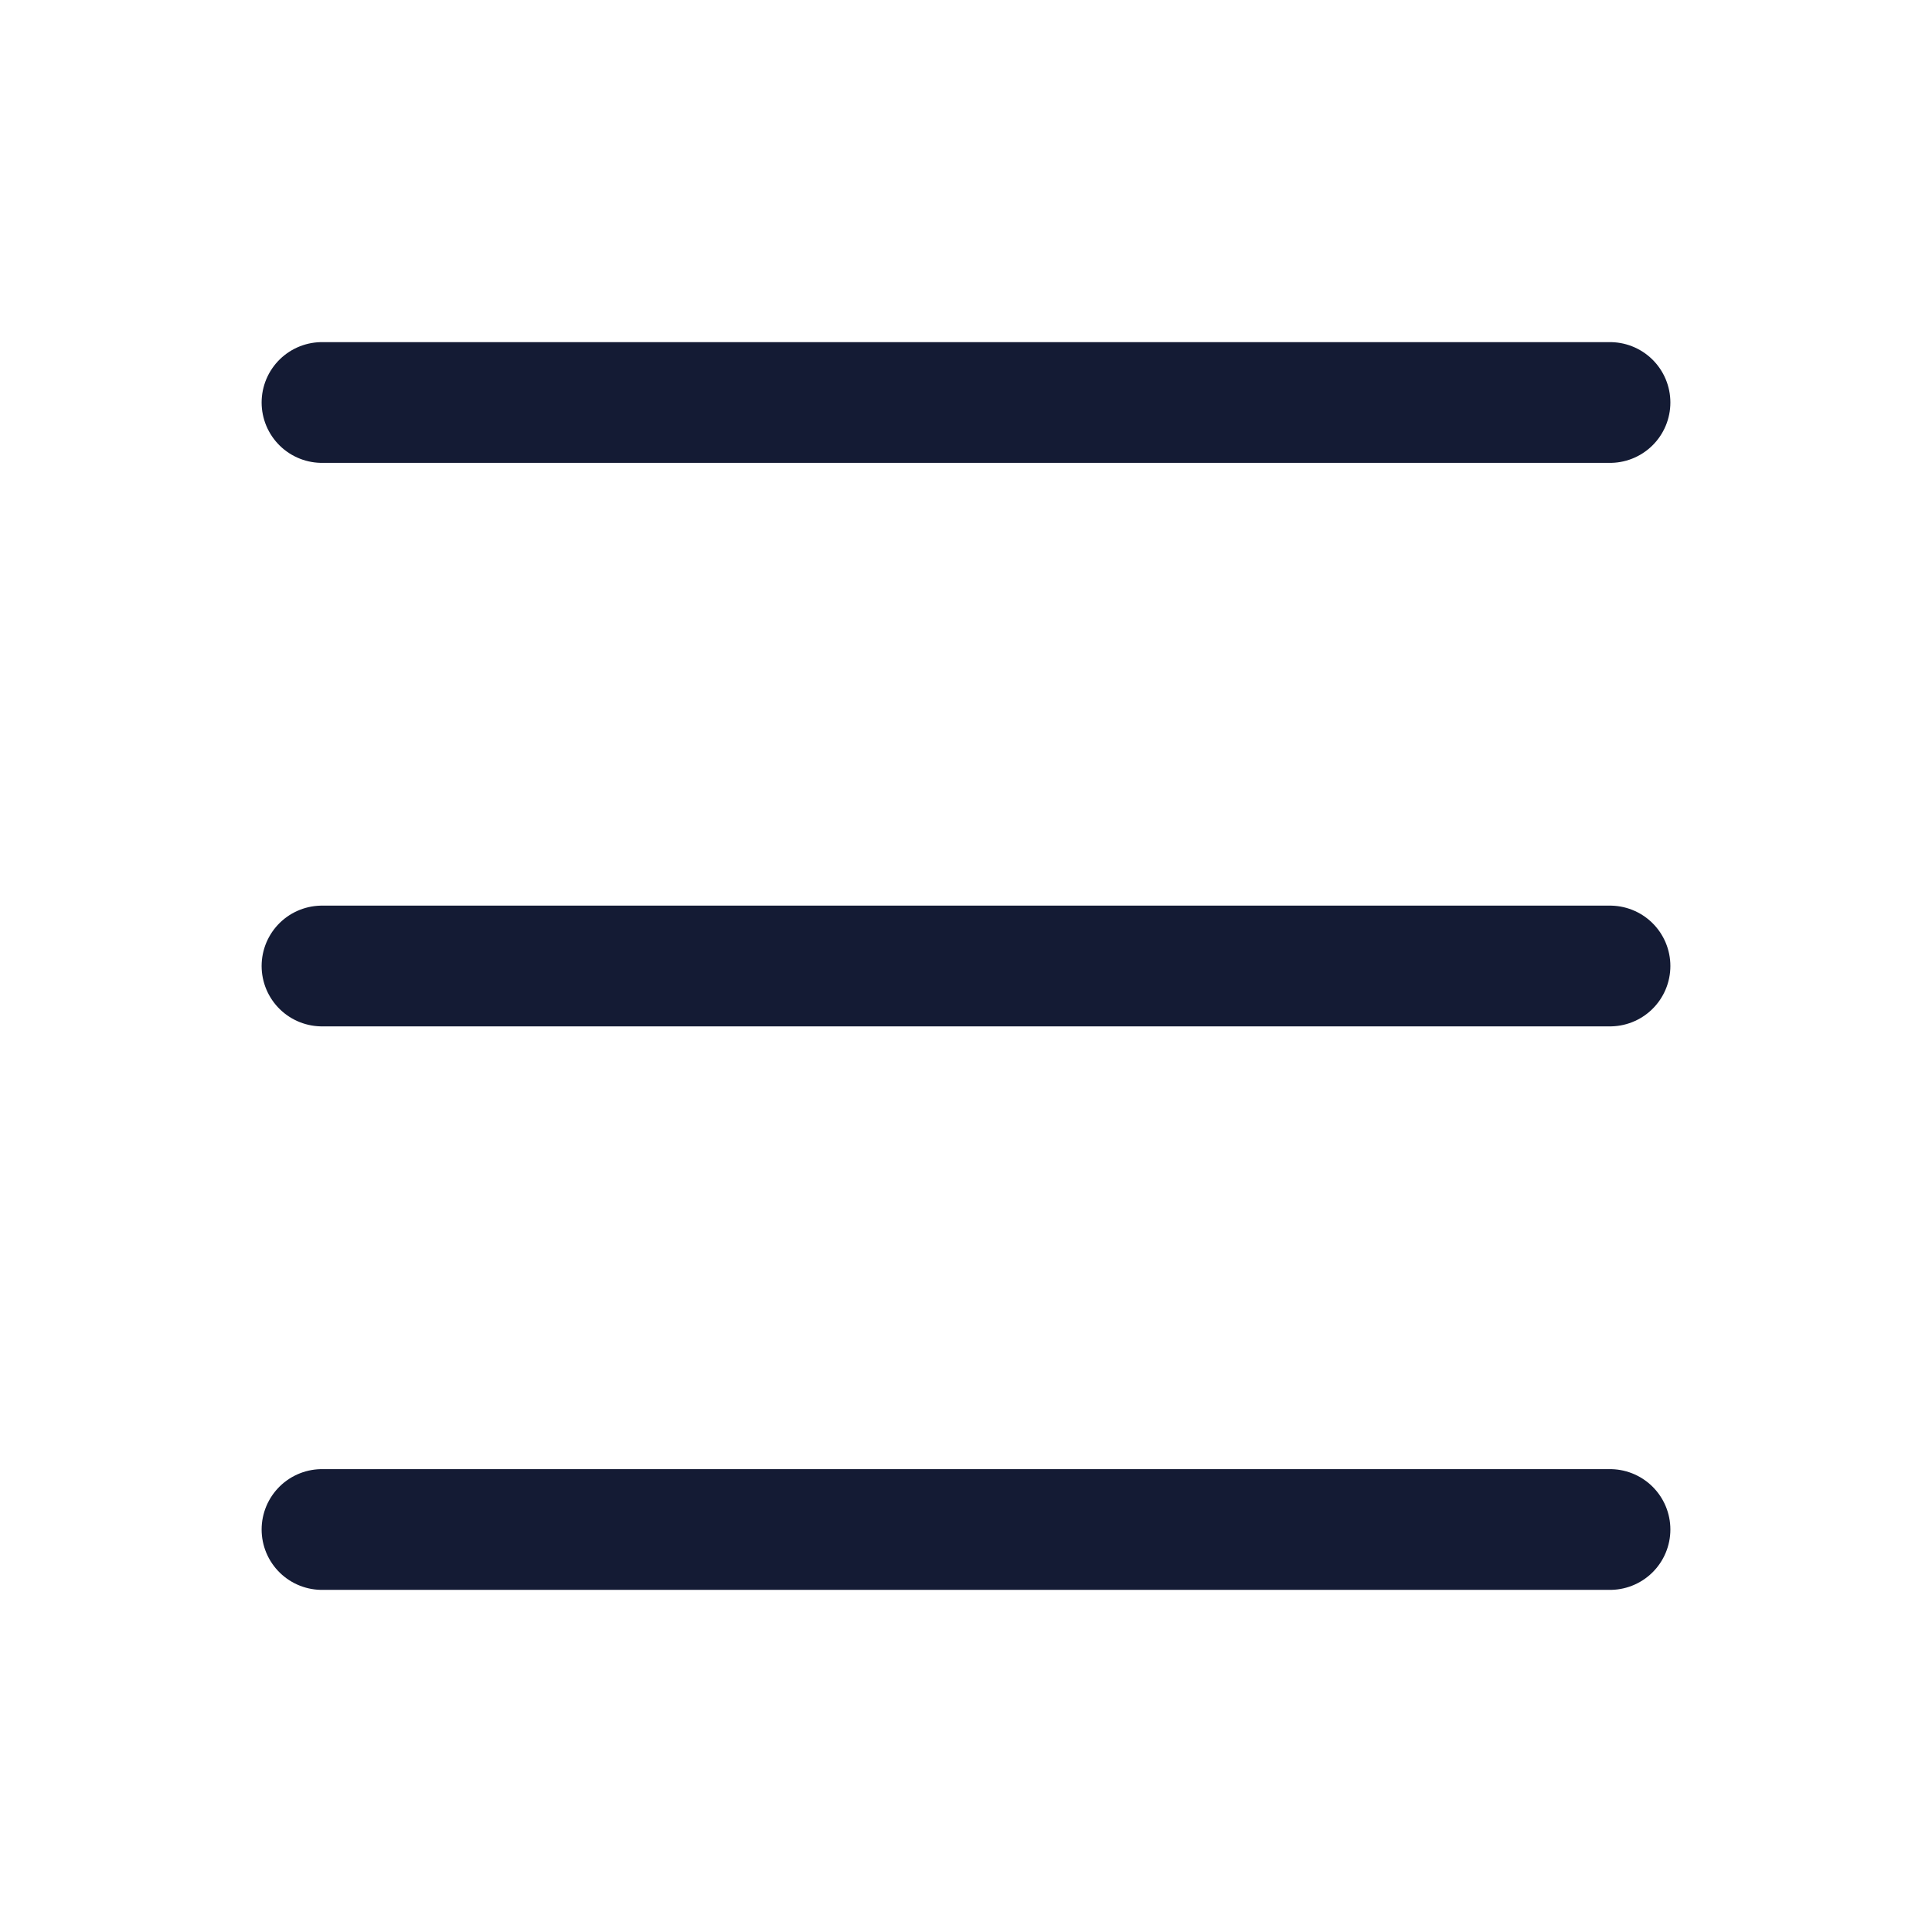
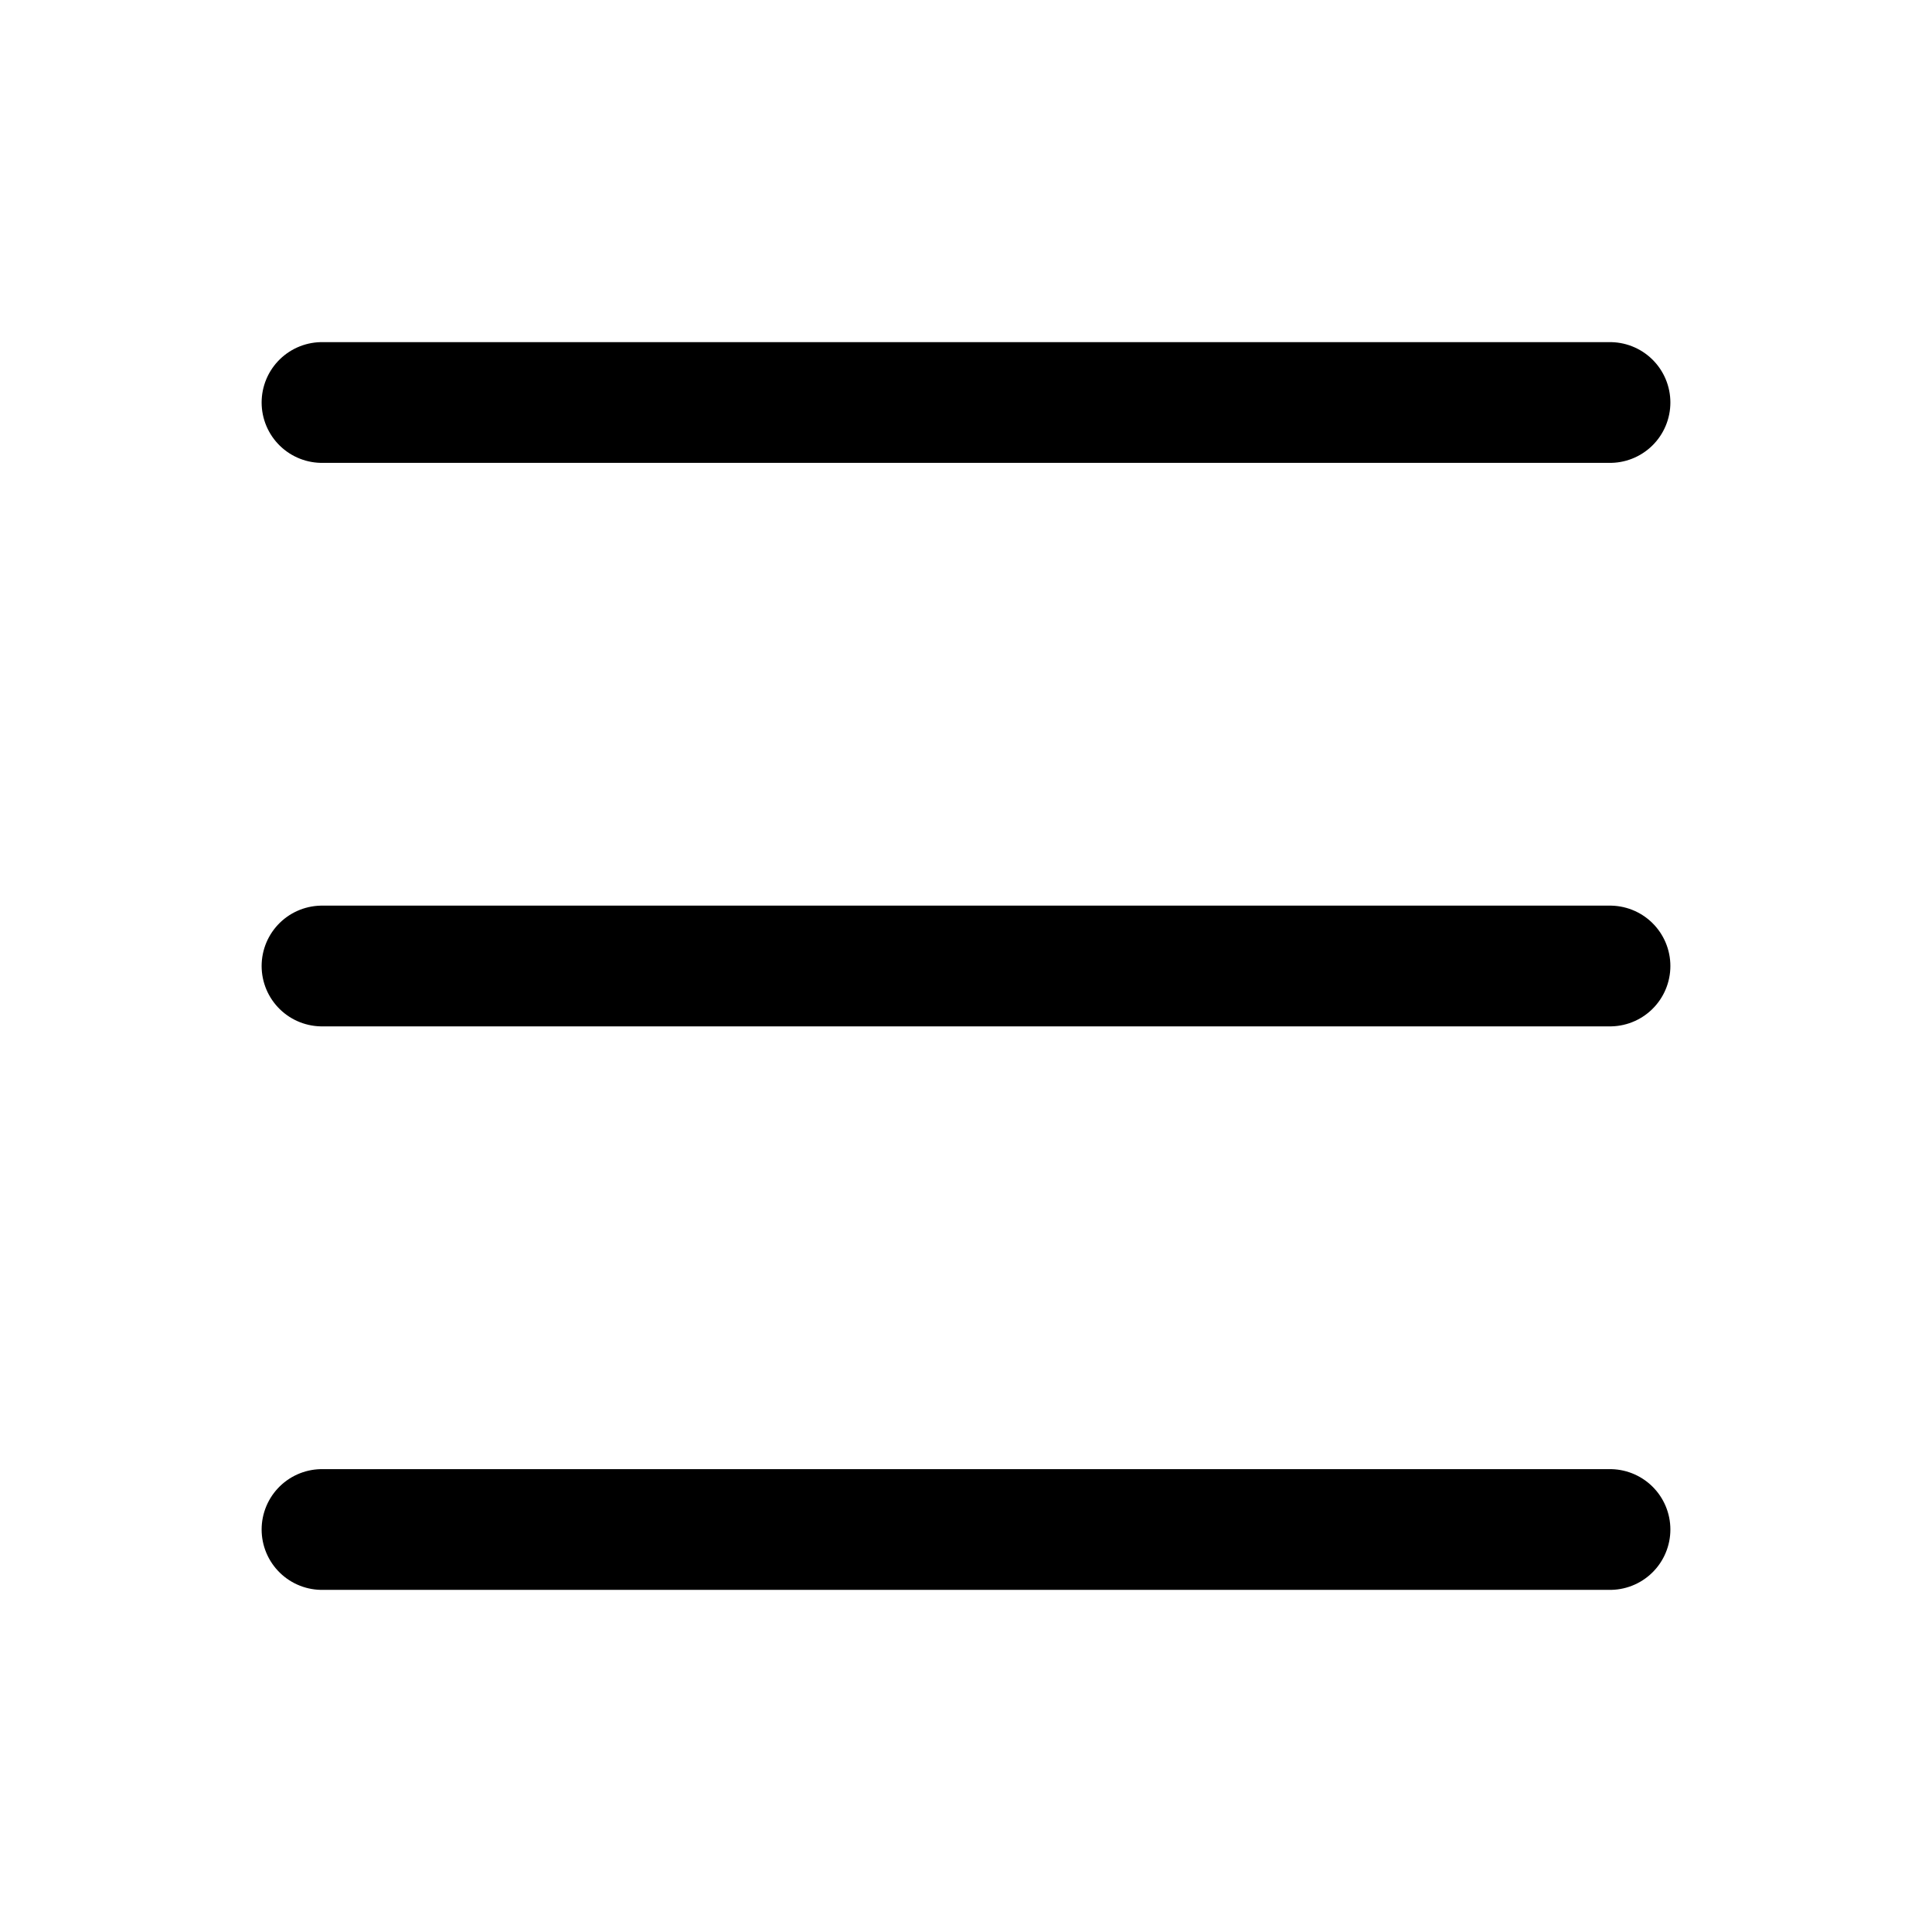
- <svg xmlns="http://www.w3.org/2000/svg" width="24" height="24" viewBox="0 0 24 24" fill="none">
-   <path d="M4 5L20 5" stroke="#141B34" stroke-width="1.5" stroke-linecap="round" stroke-linejoin="round" />
-   <path d="M4 12L20 12" stroke="#141B34" stroke-width="1.5" stroke-linecap="round" stroke-linejoin="round" />
-   <path d="M4 19L20 19" stroke="#141B34" stroke-width="1.5" stroke-linecap="round" stroke-linejoin="round" />
+ <svg xmlns="http://www.w3.org/2000/svg" viewBox="0 0 24 24" width="24" height="24" color="#000000" fill="none">
+   <path d="M4 5L20 5" stroke="currentColor" stroke-width="1.5" stroke-linecap="round" stroke-linejoin="round" />
+   <path d="M4 12L20 12" stroke="currentColor" stroke-width="1.5" stroke-linecap="round" stroke-linejoin="round" />
+   <path d="M4 19L20 19" stroke="currentColor" stroke-width="1.5" stroke-linecap="round" stroke-linejoin="round" />
</svg>
